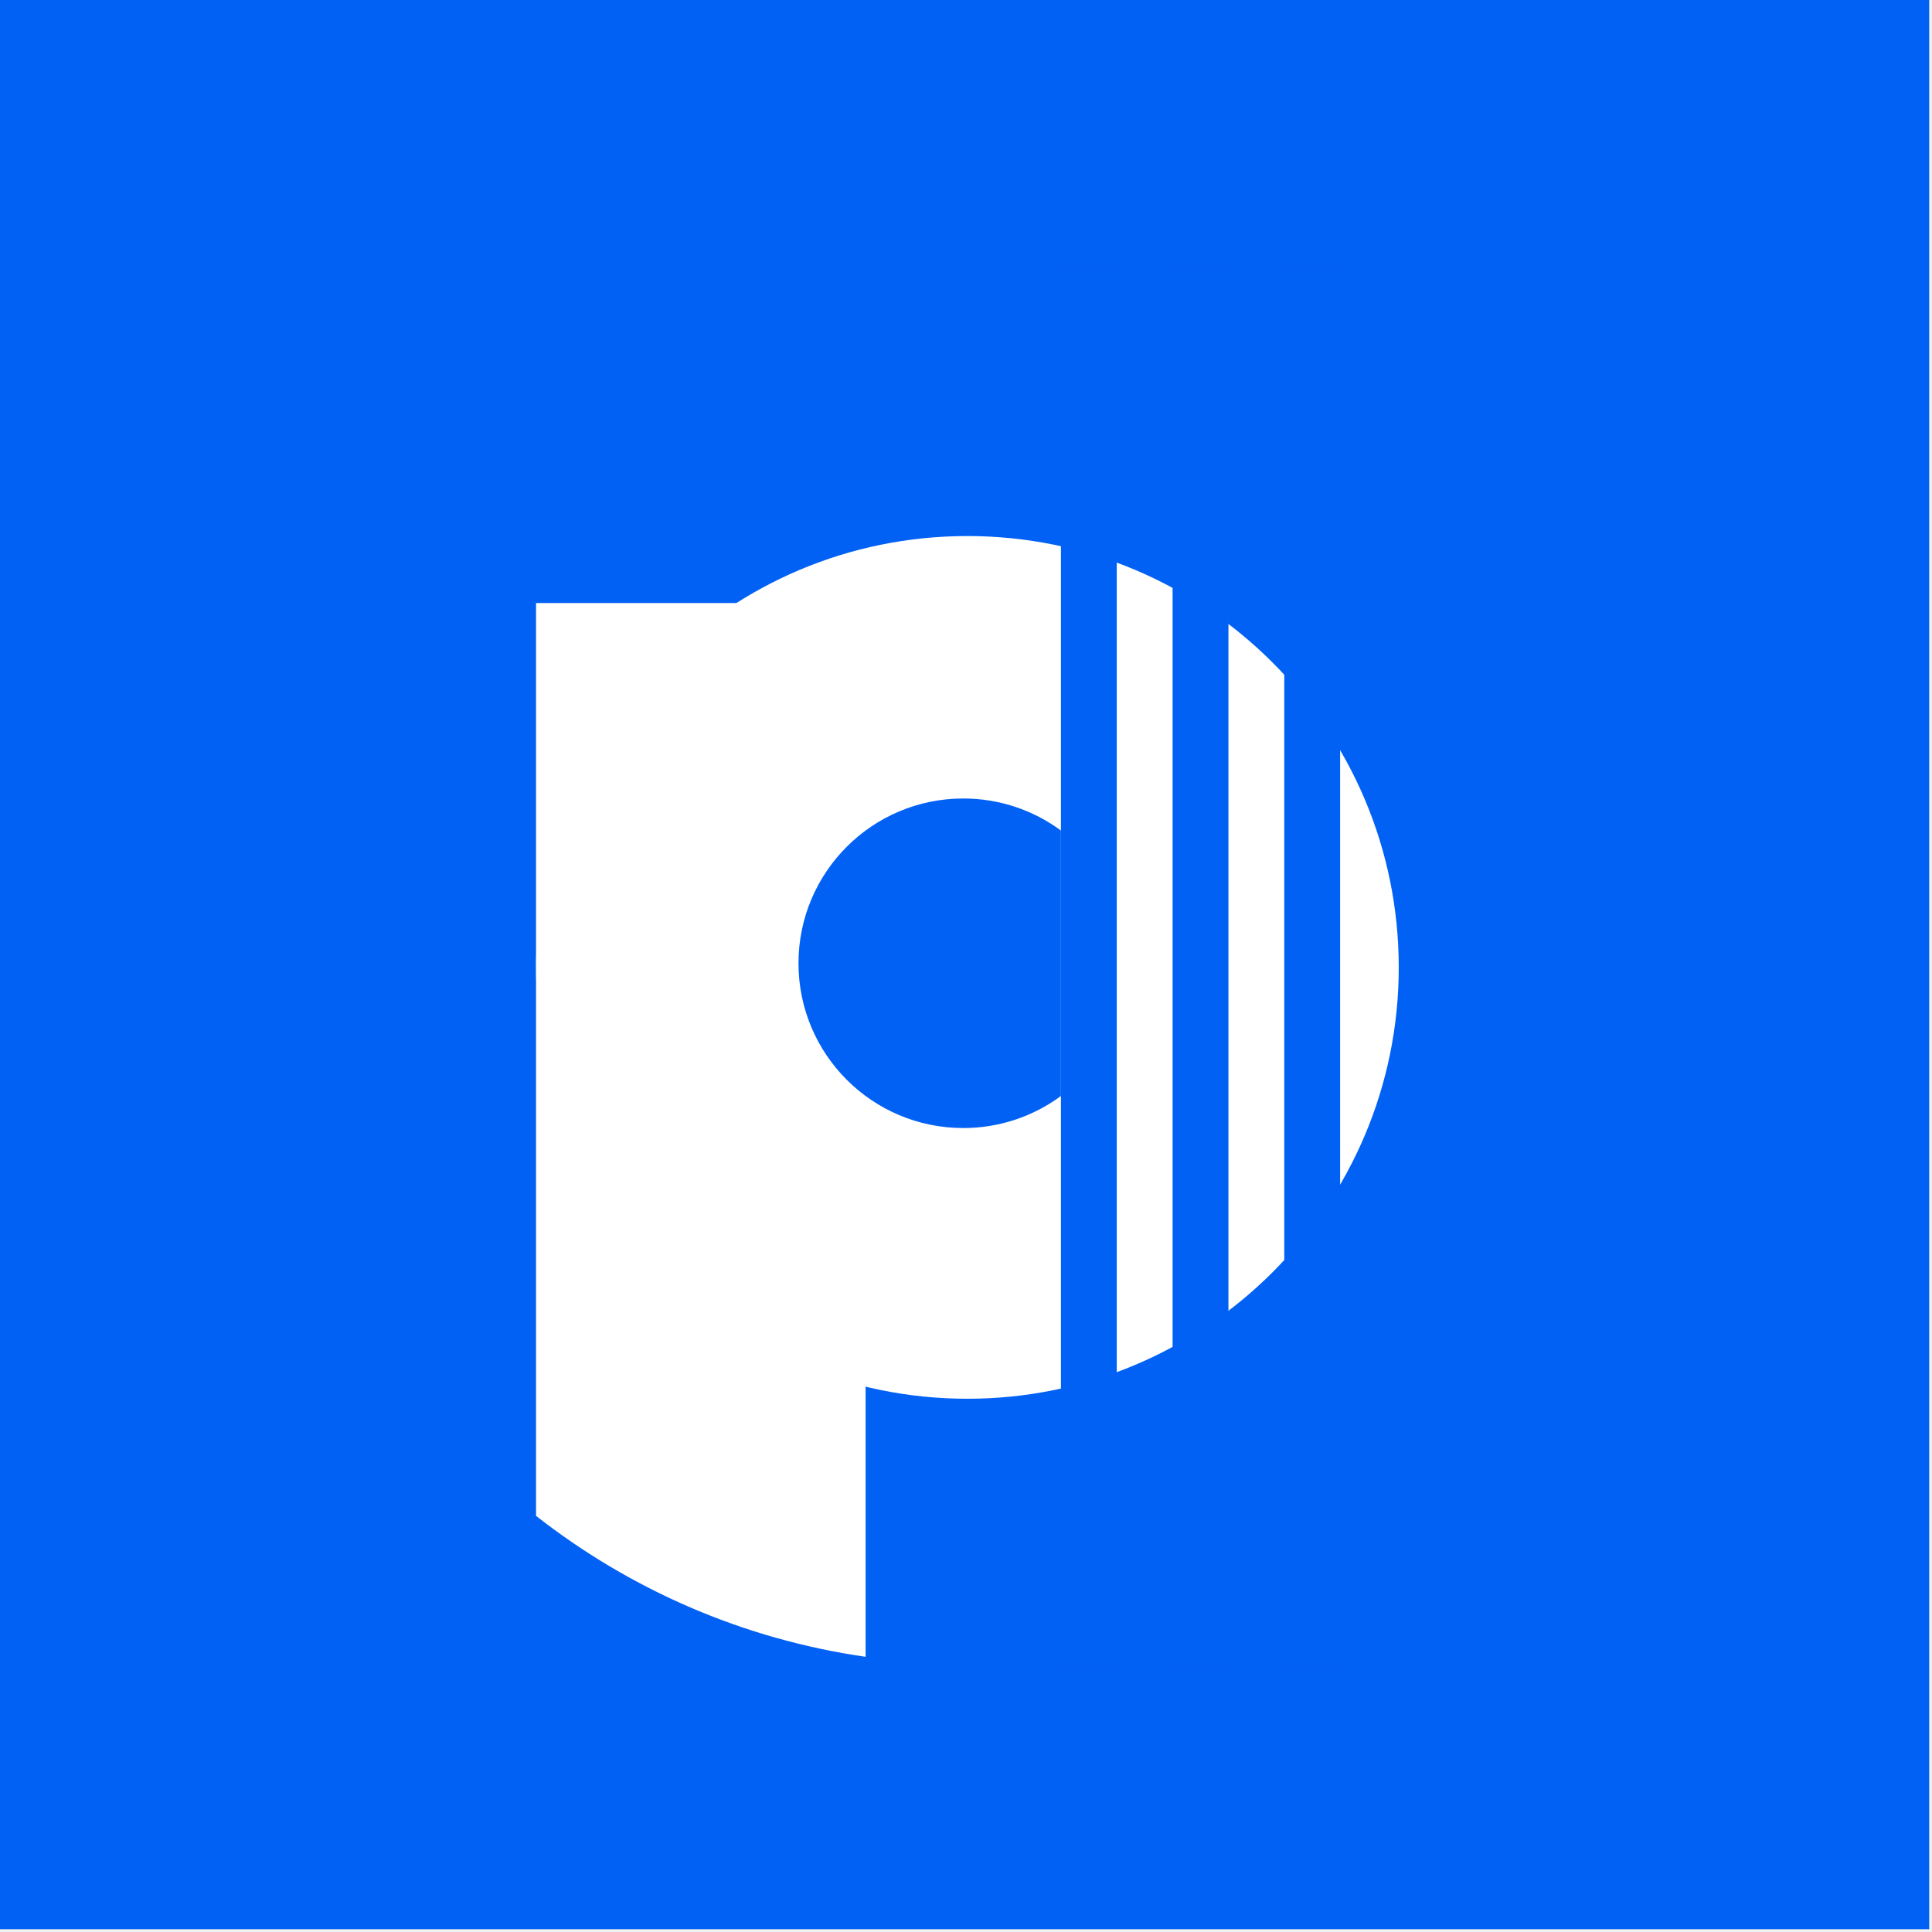
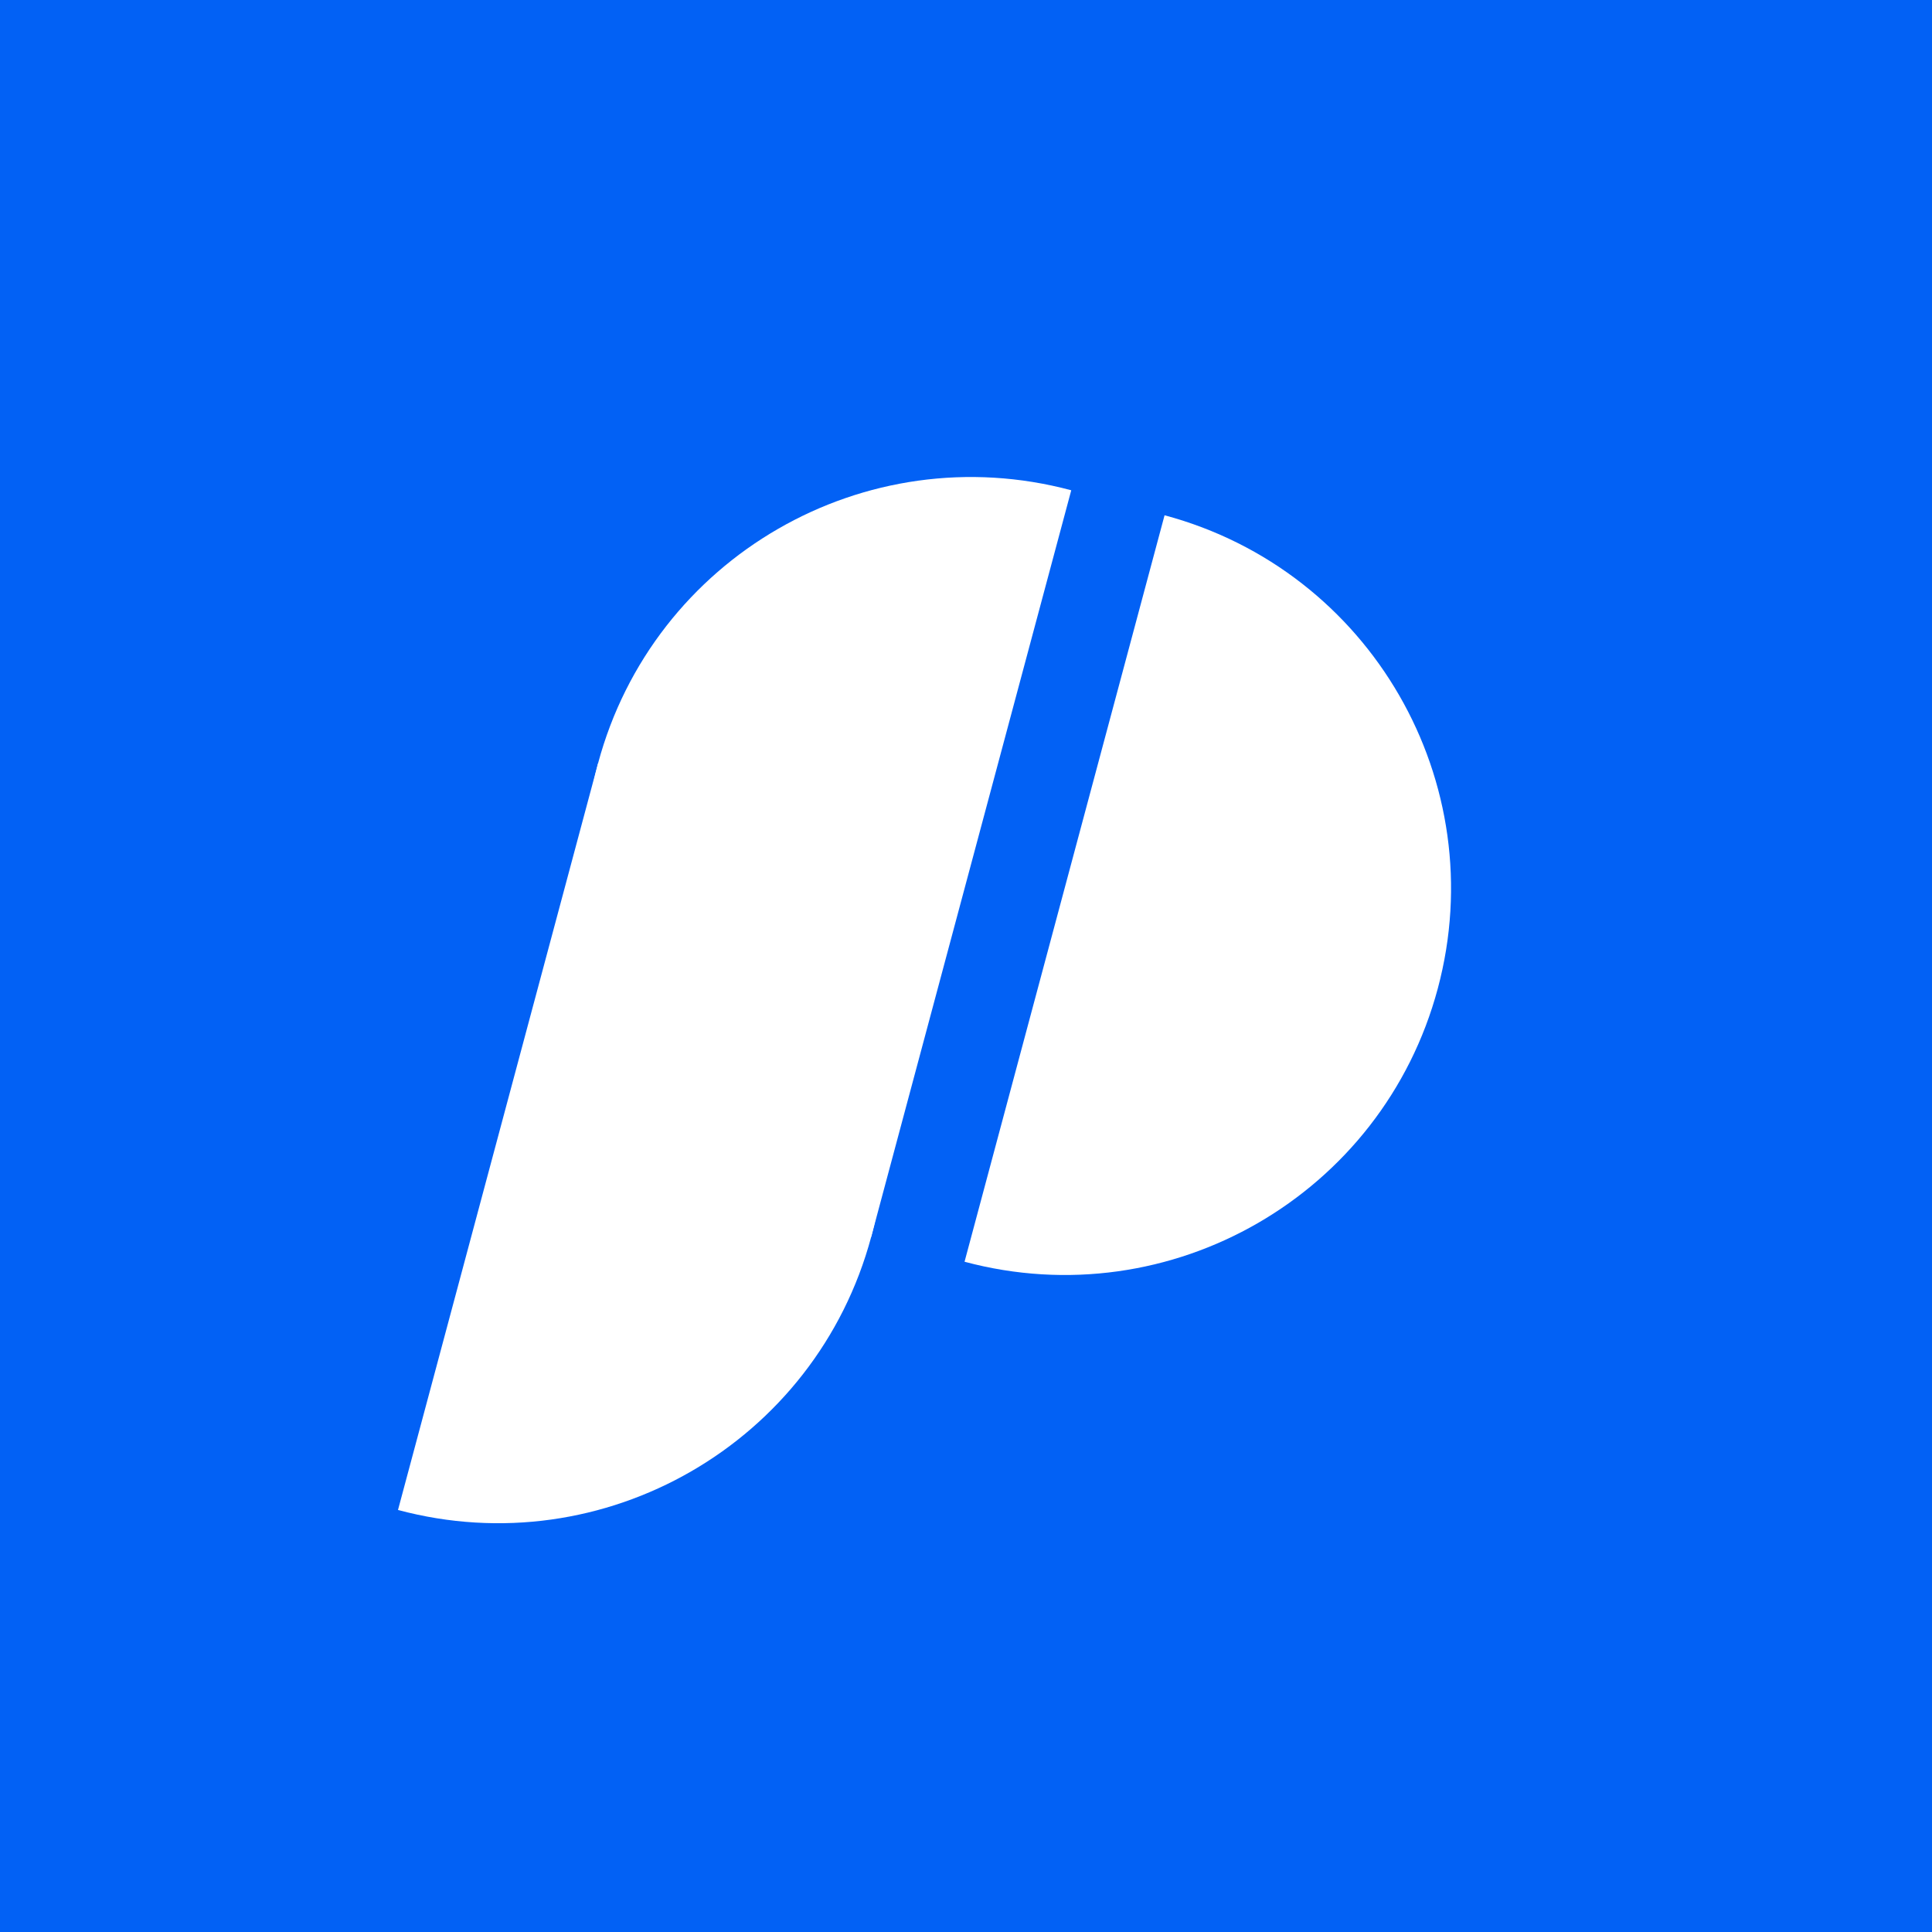
- <svg xmlns="http://www.w3.org/2000/svg" width="346" height="346" viewBox="0 0 346 346" fill="none">
-   <path d="M0 0H345.5V345.5H0V0Z" fill="#0261F5" />
-   <path d="M298 173C298 242.036 242.036 298 173 298C103.964 298 48 242.036 48 173C48 103.964 103.964 48 173 48C242.036 48 298 103.964 298 173Z" fill="#0261F5" />
-   <circle cx="173.25" cy="173.25" r="77.25" fill="white" />
-   <path fill-rule="evenodd" clip-rule="evenodd" d="M155.02 296.716C132.96 293.539 112.762 284.6 96 271.475V108H155.02V296.716Z" fill="white" />
-   <path fill-rule="evenodd" clip-rule="evenodd" d="M190 148.739C185.105 145.132 179.057 143 172.51 143C156.212 143 143 156.212 143 172.51C143 188.808 156.212 202.02 172.51 202.02C179.057 202.02 185.105 199.888 190 196.281V148.739Z" fill="#0261F5" />
-   <path d="M195 48V298" stroke="#0261F5" stroke-width="10" />
-   <path d="M215 48V298" stroke="#0261F5" stroke-width="10" />
-   <path d="M235 48V298" stroke="#0261F5" stroke-width="10" />
+ <svg xmlns="http://www.w3.org/2000/svg" width="500" height="500" viewBox="0 0 500 500" fill="none">
+   <rect width="500" height="500" fill="#0261F5" />
+   <path fill-rule="evenodd" clip-rule="evenodd" d="M277.239 126.882C223.892 112.588 169.059 144.246 154.765 197.593C140.47 250.939 172.129 305.773 225.475 320.067L277.239 126.882Z" fill="white" />
+   <path fill-rule="evenodd" clip-rule="evenodd" d="M301.388 133.352C354.734 147.647 386.393 202.48 372.099 255.827C357.804 309.173 302.971 340.832 249.624 326.538L301.388 133.352Z" fill="white" />
+   <path fill-rule="evenodd" clip-rule="evenodd" d="M154.765 197.593C208.111 211.887 239.77 266.72 225.476 320.067C211.181 373.414 156.348 405.072 103.001 390.778L154.765 197.593Z" fill="white" />
</svg>
